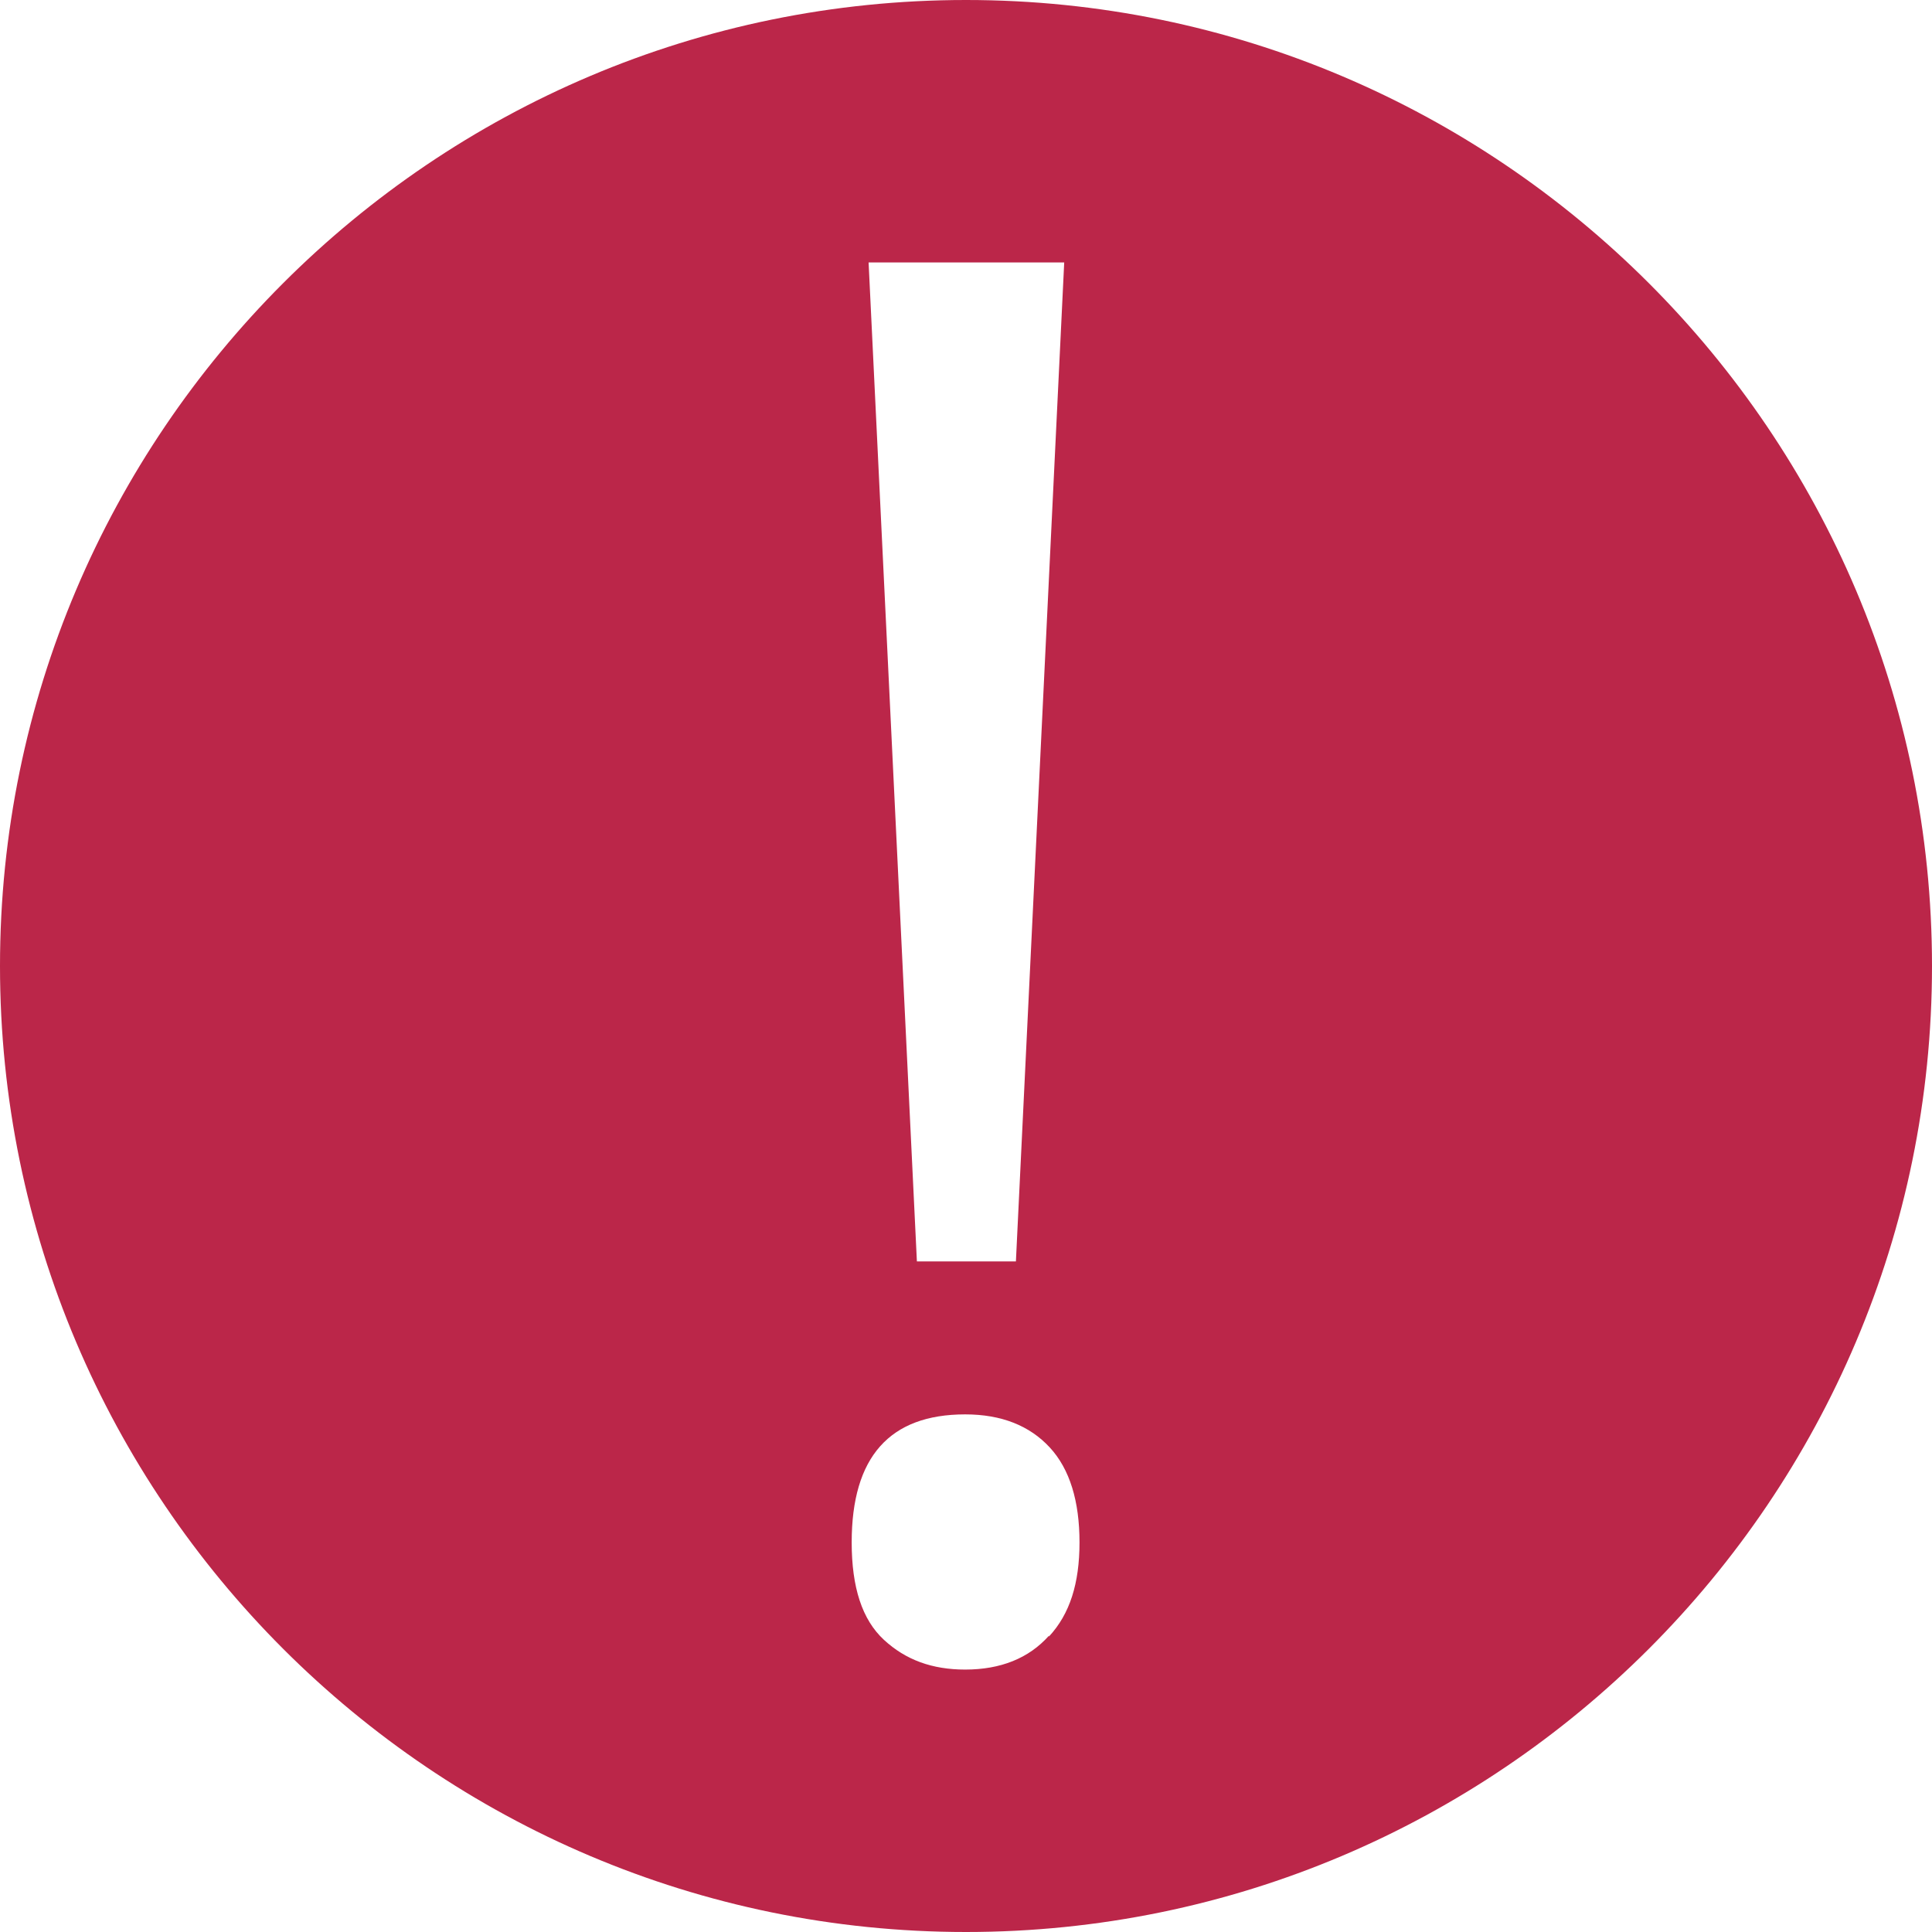
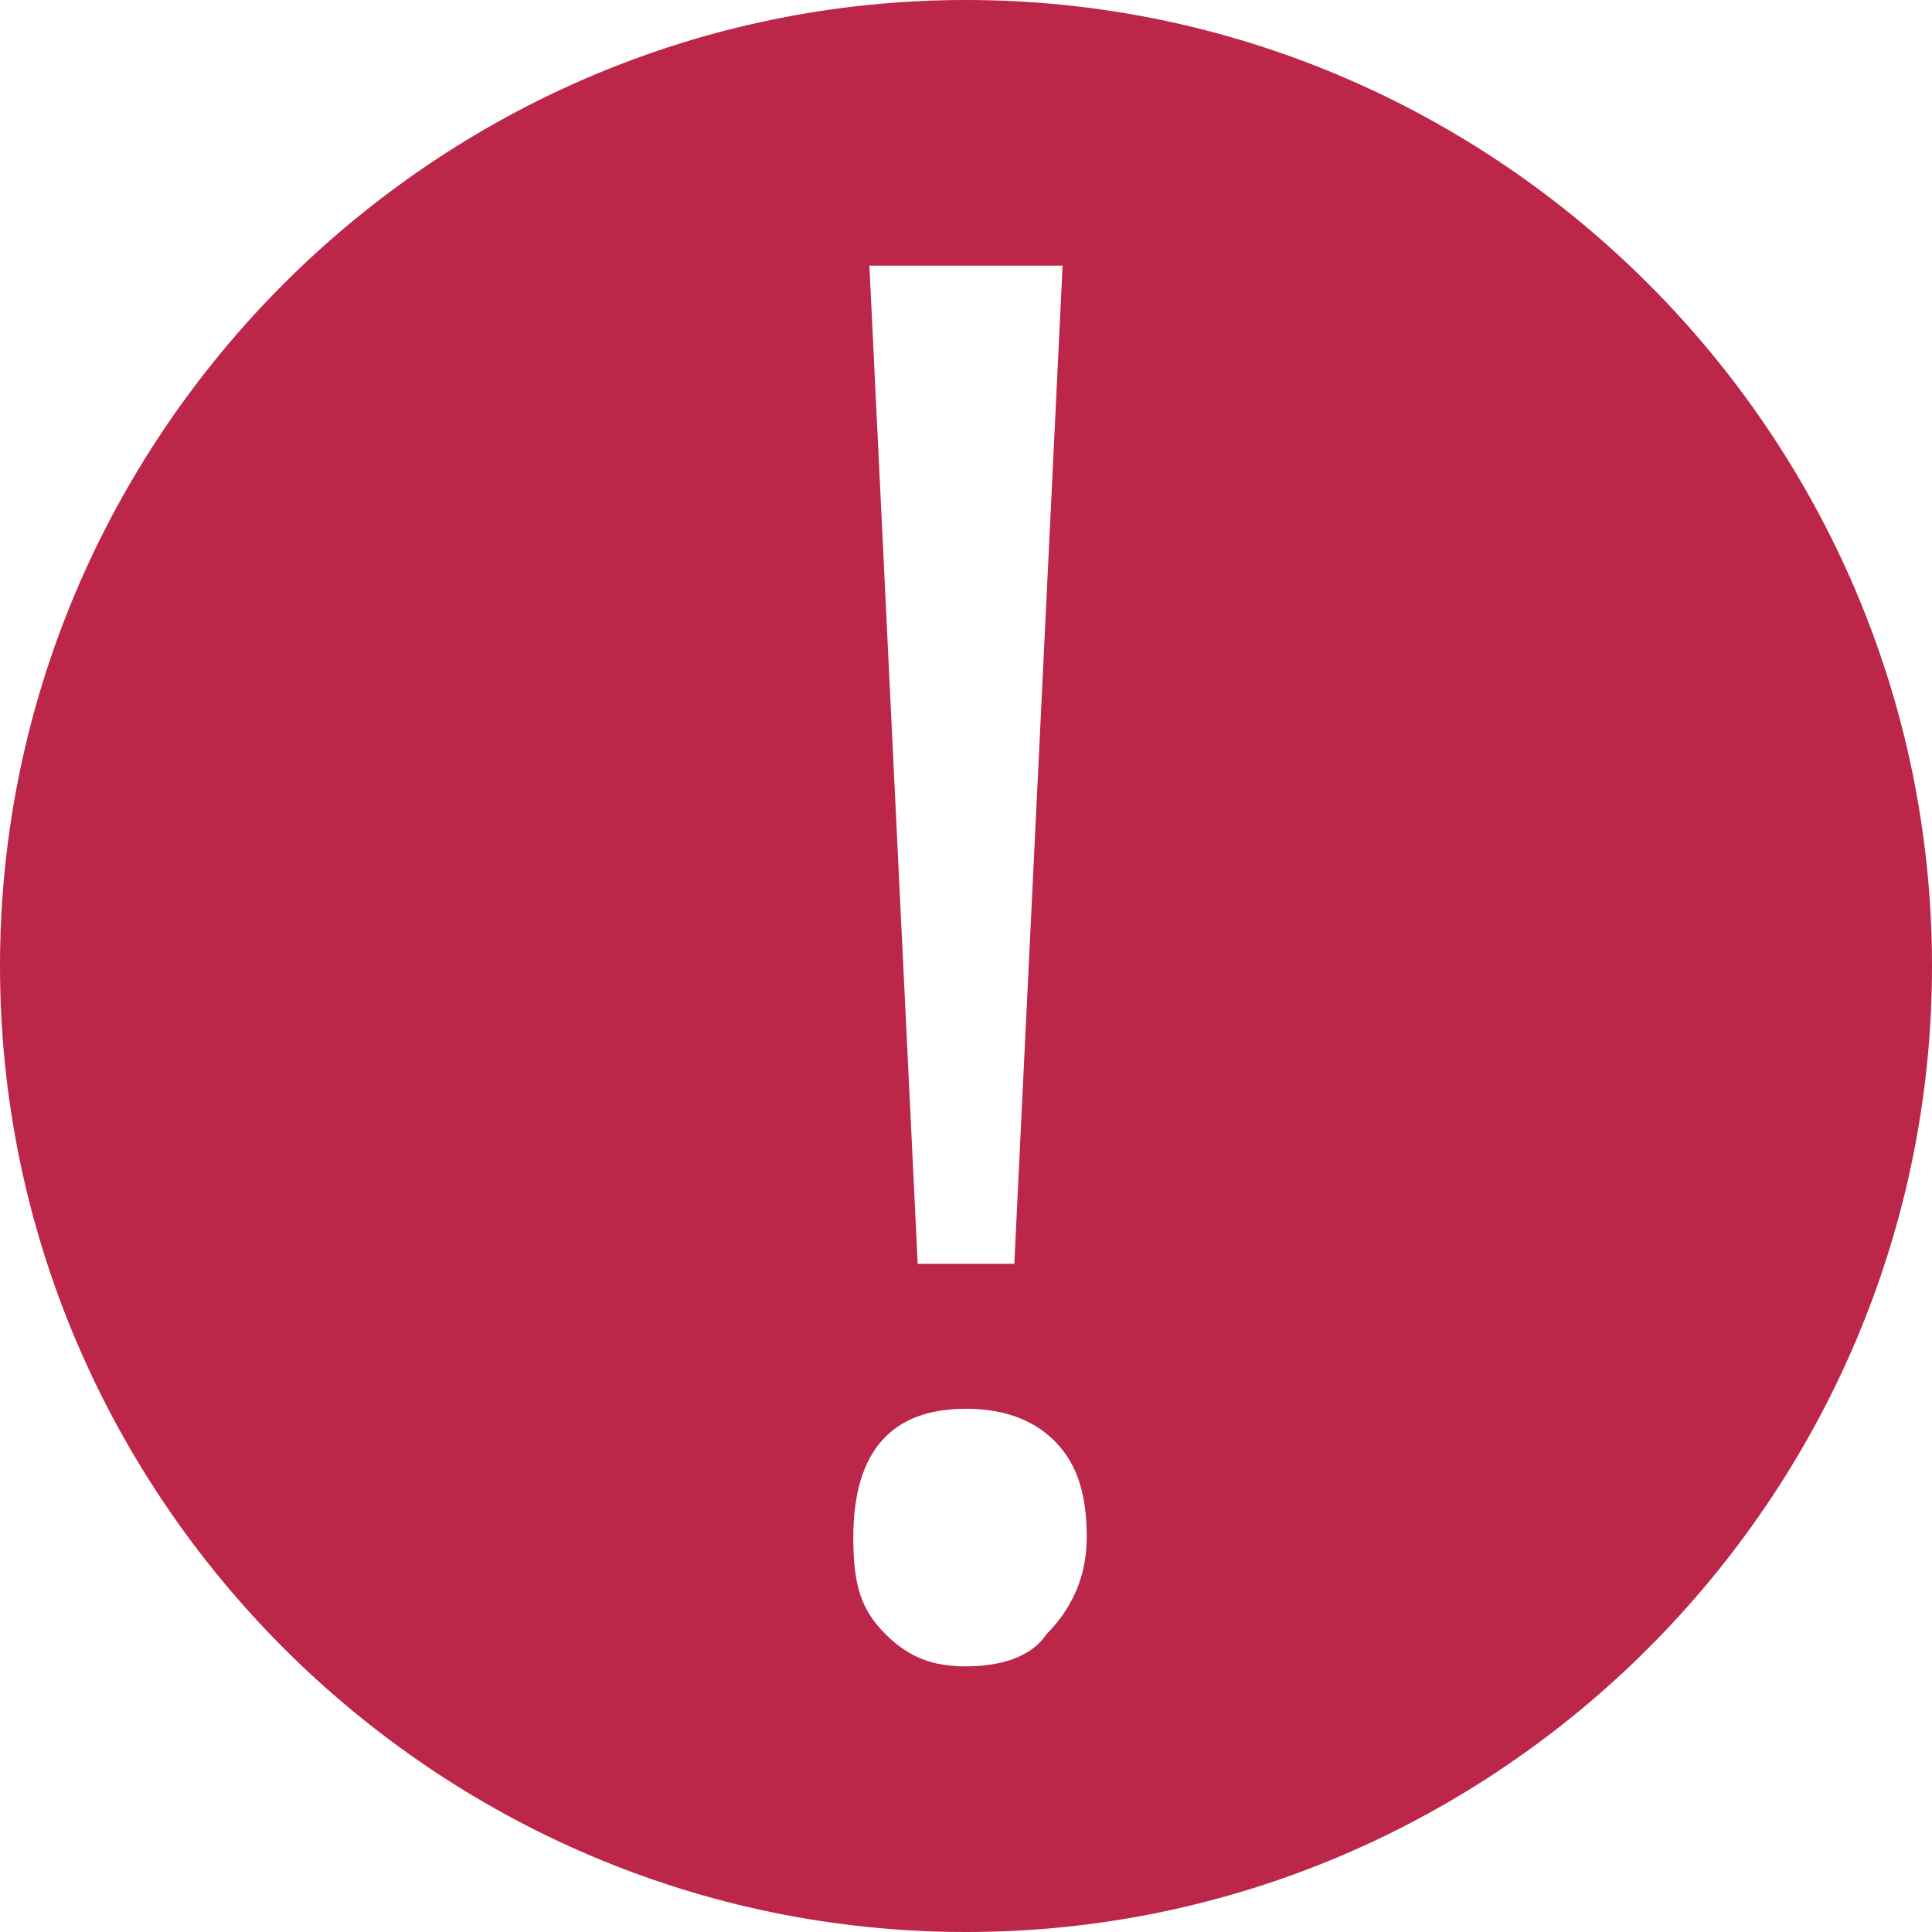
- <svg xmlns="http://www.w3.org/2000/svg" id="export" width="24" height="24" viewBox="0 0 24 24">
-   <defs>
-     <style>
-       .cls-1 {
-         fill: #bb2649;
-       }
- 
-       .cls-2 {
-         fill: #888;
-         stroke: #888;
-         stroke-miterlimit: 10;
-         stroke-width: 16px;
-       }
-     </style>
-   </defs>
-   <g id="grid_24">
-     <line class="cls-2" x1="-400" y1="32" x2="200" y2="32" />
-   </g>
-   <path id="icon_info_inv" class="cls-1" d="m12,0C5.38,0,0,5.38,0,12s5.38,12,12,12,12-5.38,12-12S18.62,0,12,0Zm1.22,3.26l-.6,12.41h-1.23l-.6-12.41h2.43Zm-.19,17.06c-.25.28-.6.42-1.04.42-.41,0-.74-.12-1.01-.37s-.4-.65-.4-1.21c0-1.06.47-1.59,1.41-1.59.45,0,.8.14,1.05.41s.37.67.37,1.18-.12.89-.38,1.17Z" />
+ <svg xmlns="http://www.w3.org/2000/svg" version="1.1" id="export" x="0px" y="0px" viewBox="0 0 24 24" style="enable-background:new 0 0 24 24;" xml:space="preserve">
+   <style type="text/css">
+ 	.st0{fill:#BB2649;}
+ </style>
+   <path id="icon_info_inv" class="st0" d="M12,0C5.4,0,0,5.4,0,12s5.4,12,12,12s12-5.4,12-12S18.6,0,12,0z M13.2,3.3l-0.6,12.4h-1.2  L10.8,3.3C10.8,3.3,13.2,3.3,13.2,3.3z M13,20.3c-0.2,0.3-0.6,0.4-1,0.4c-0.4,0-0.7-0.1-1-0.4s-0.4-0.6-0.4-1.2  c0-1.1,0.5-1.6,1.4-1.6c0.4,0,0.8,0.1,1.1,0.4s0.4,0.7,0.4,1.2S13.3,20,13,20.3L13,20.3z" />
</svg>
